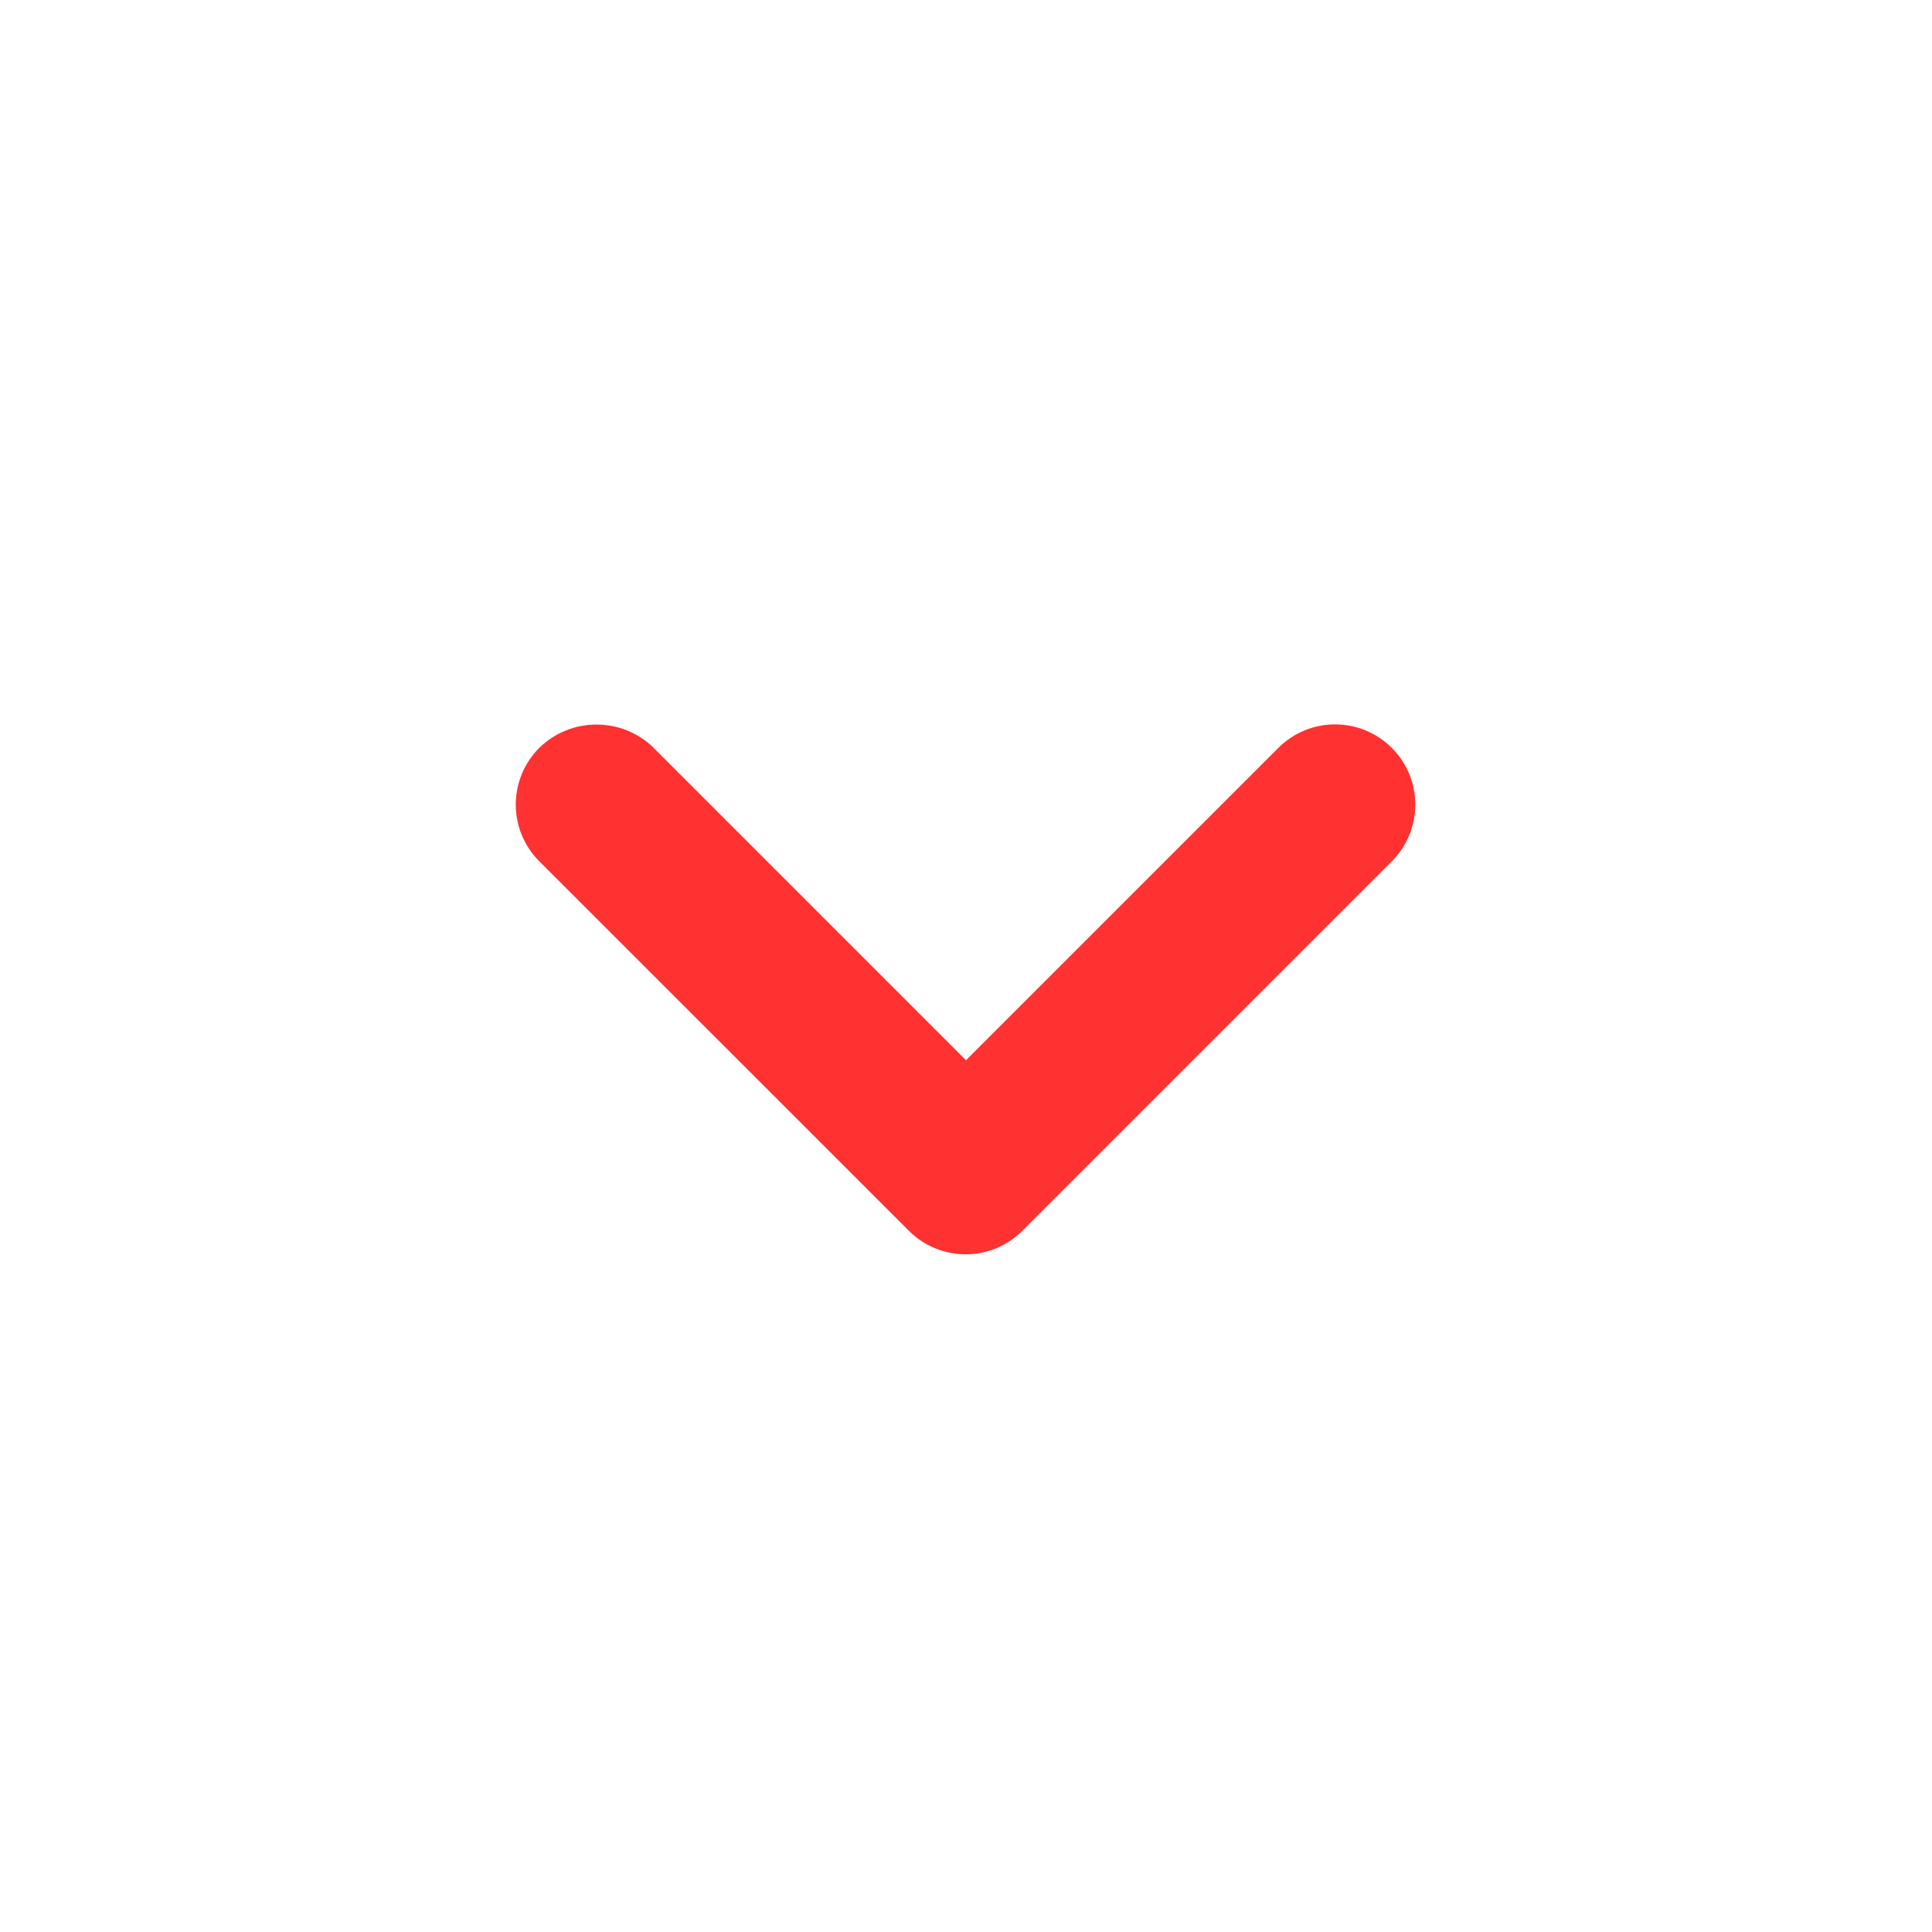
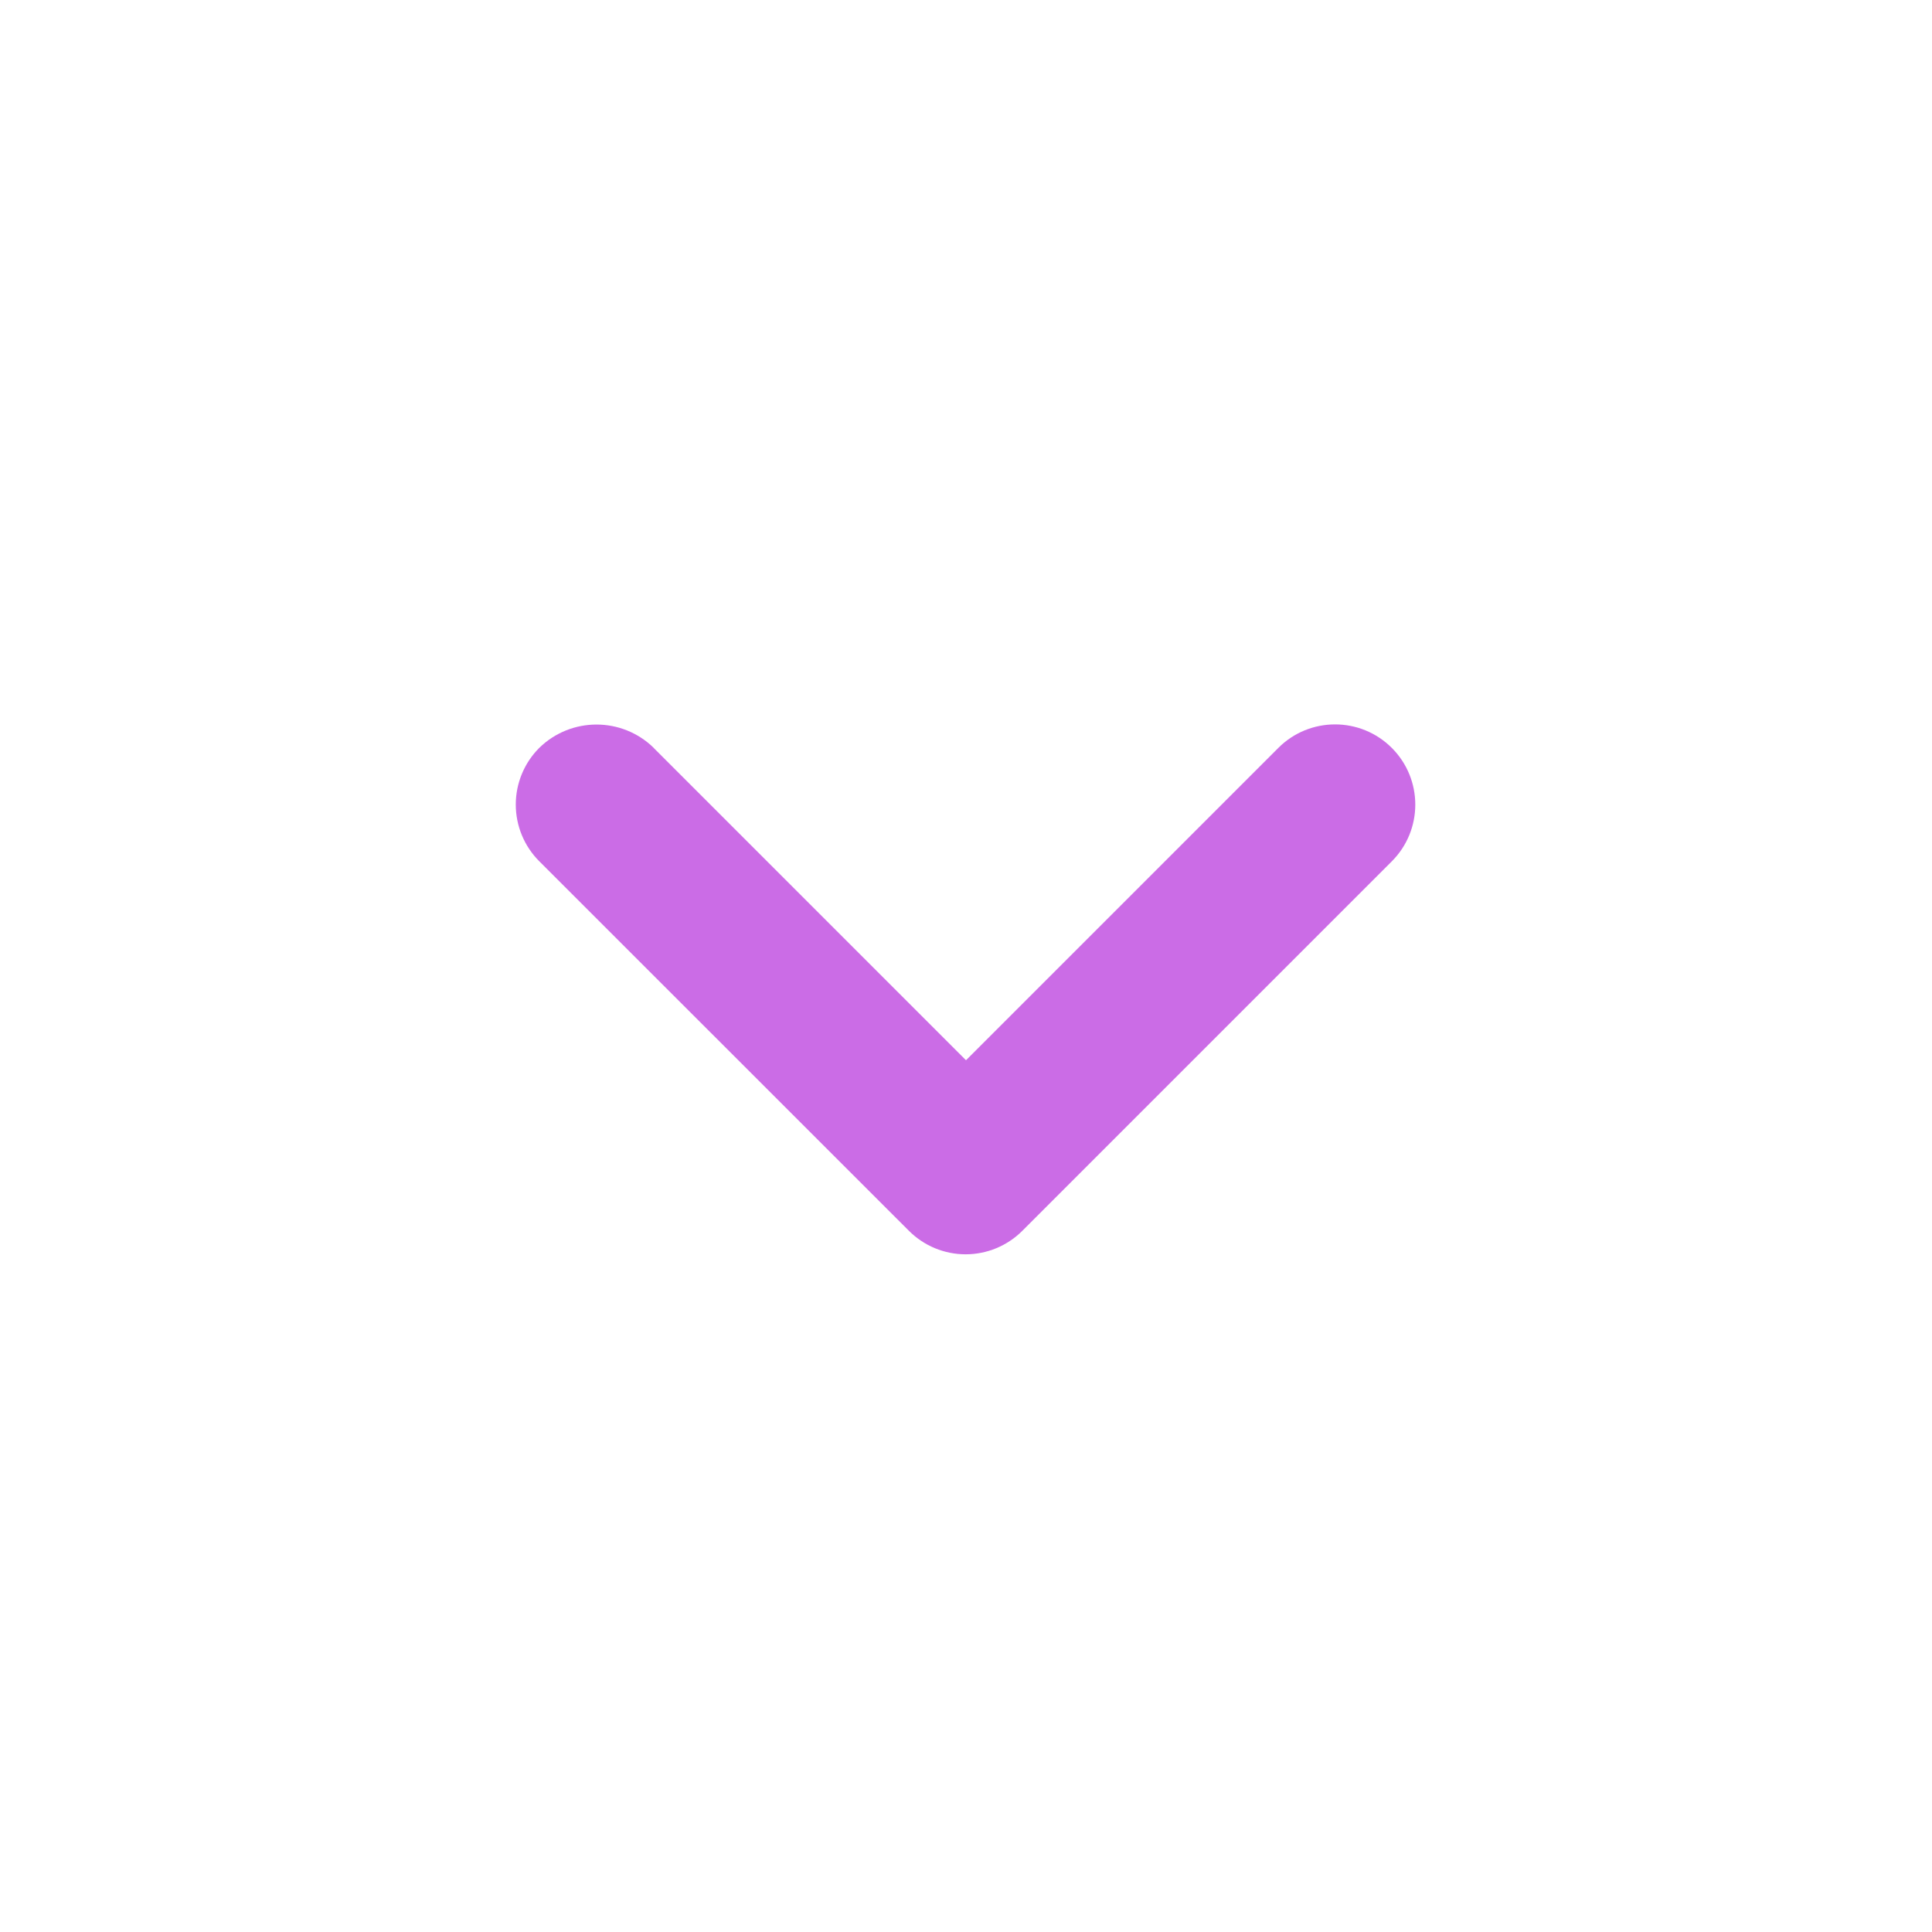
<svg xmlns="http://www.w3.org/2000/svg" width="18" height="18" fill="none">
-   <path fill="#ff3131" d="M6.09 6.968 9 9.878l2.91-2.91a.747.747 0 1 1 1.057 1.057l-3.442 3.442a.747.747 0 0 1-1.057 0L5.025 8.025a.747.747 0 0 1 0-1.058.763.763 0 0 1 1.065 0Z" />
+   <path fill="#cb6ce6" d="M6.09 6.968 9 9.878l2.91-2.91a.747.747 0 1 1 1.057 1.057l-3.442 3.442a.747.747 0 0 1-1.057 0L5.025 8.025a.747.747 0 0 1 0-1.058.763.763 0 0 1 1.065 0Z" />
</svg>
